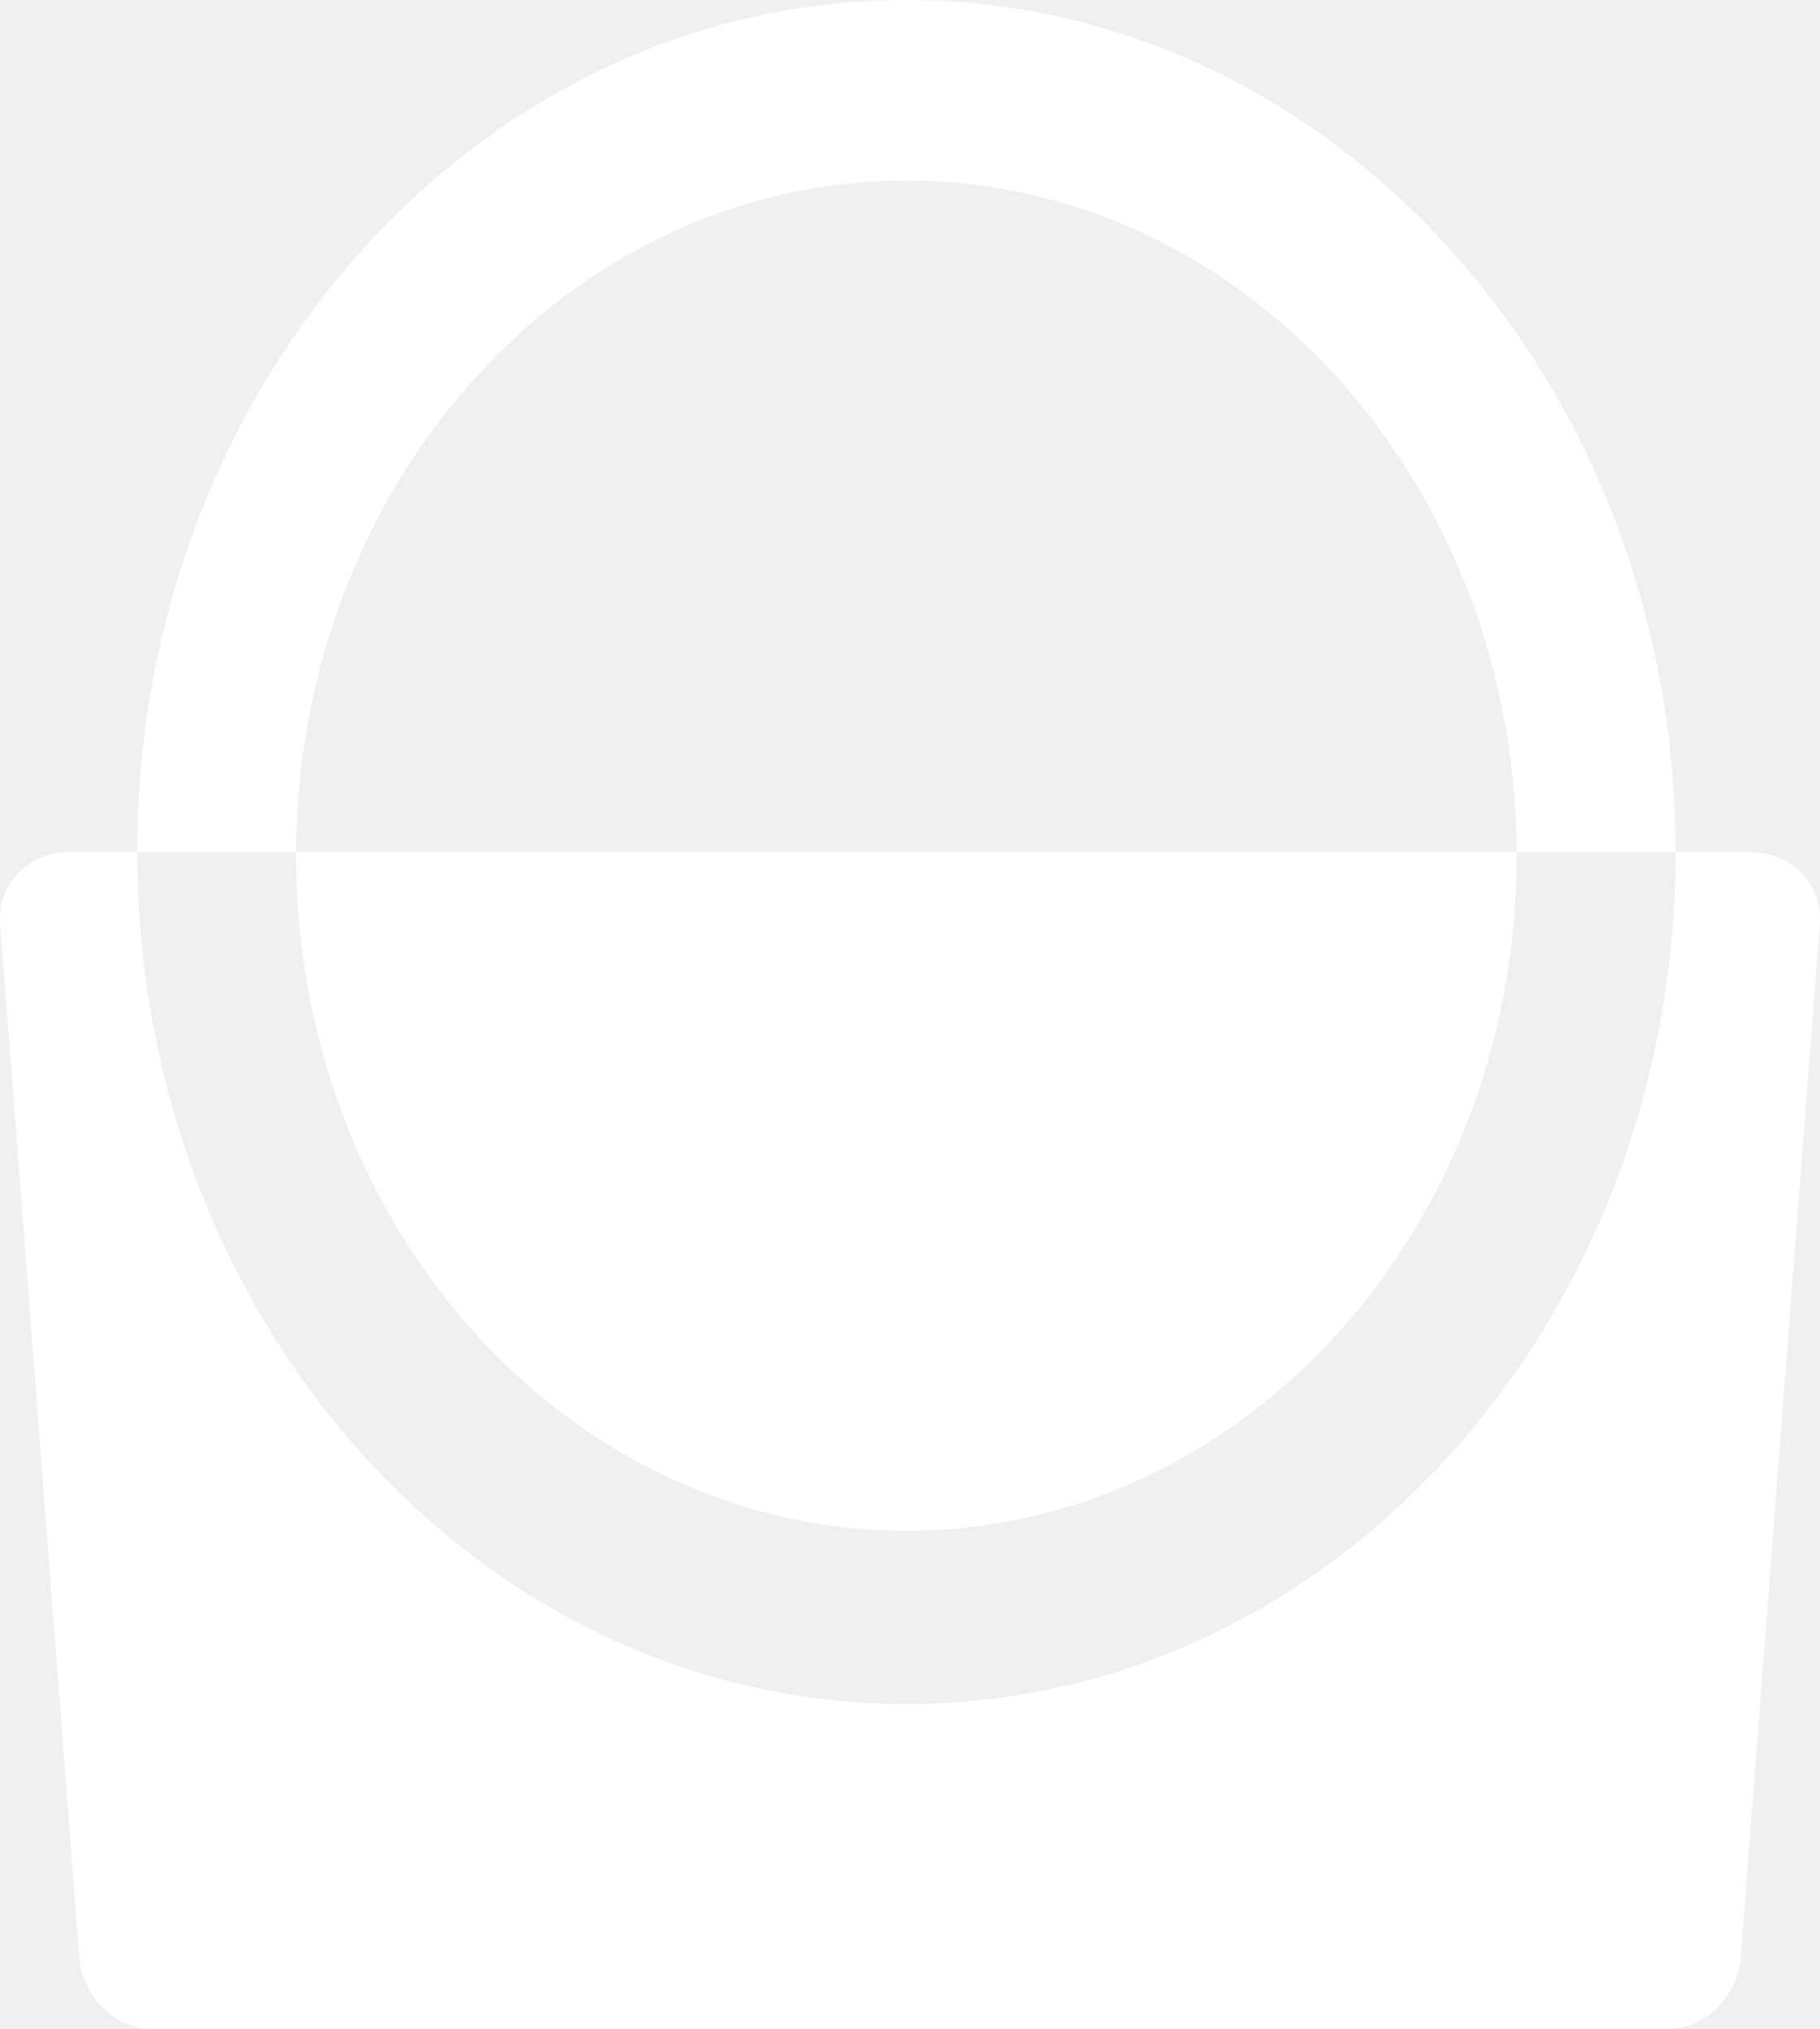
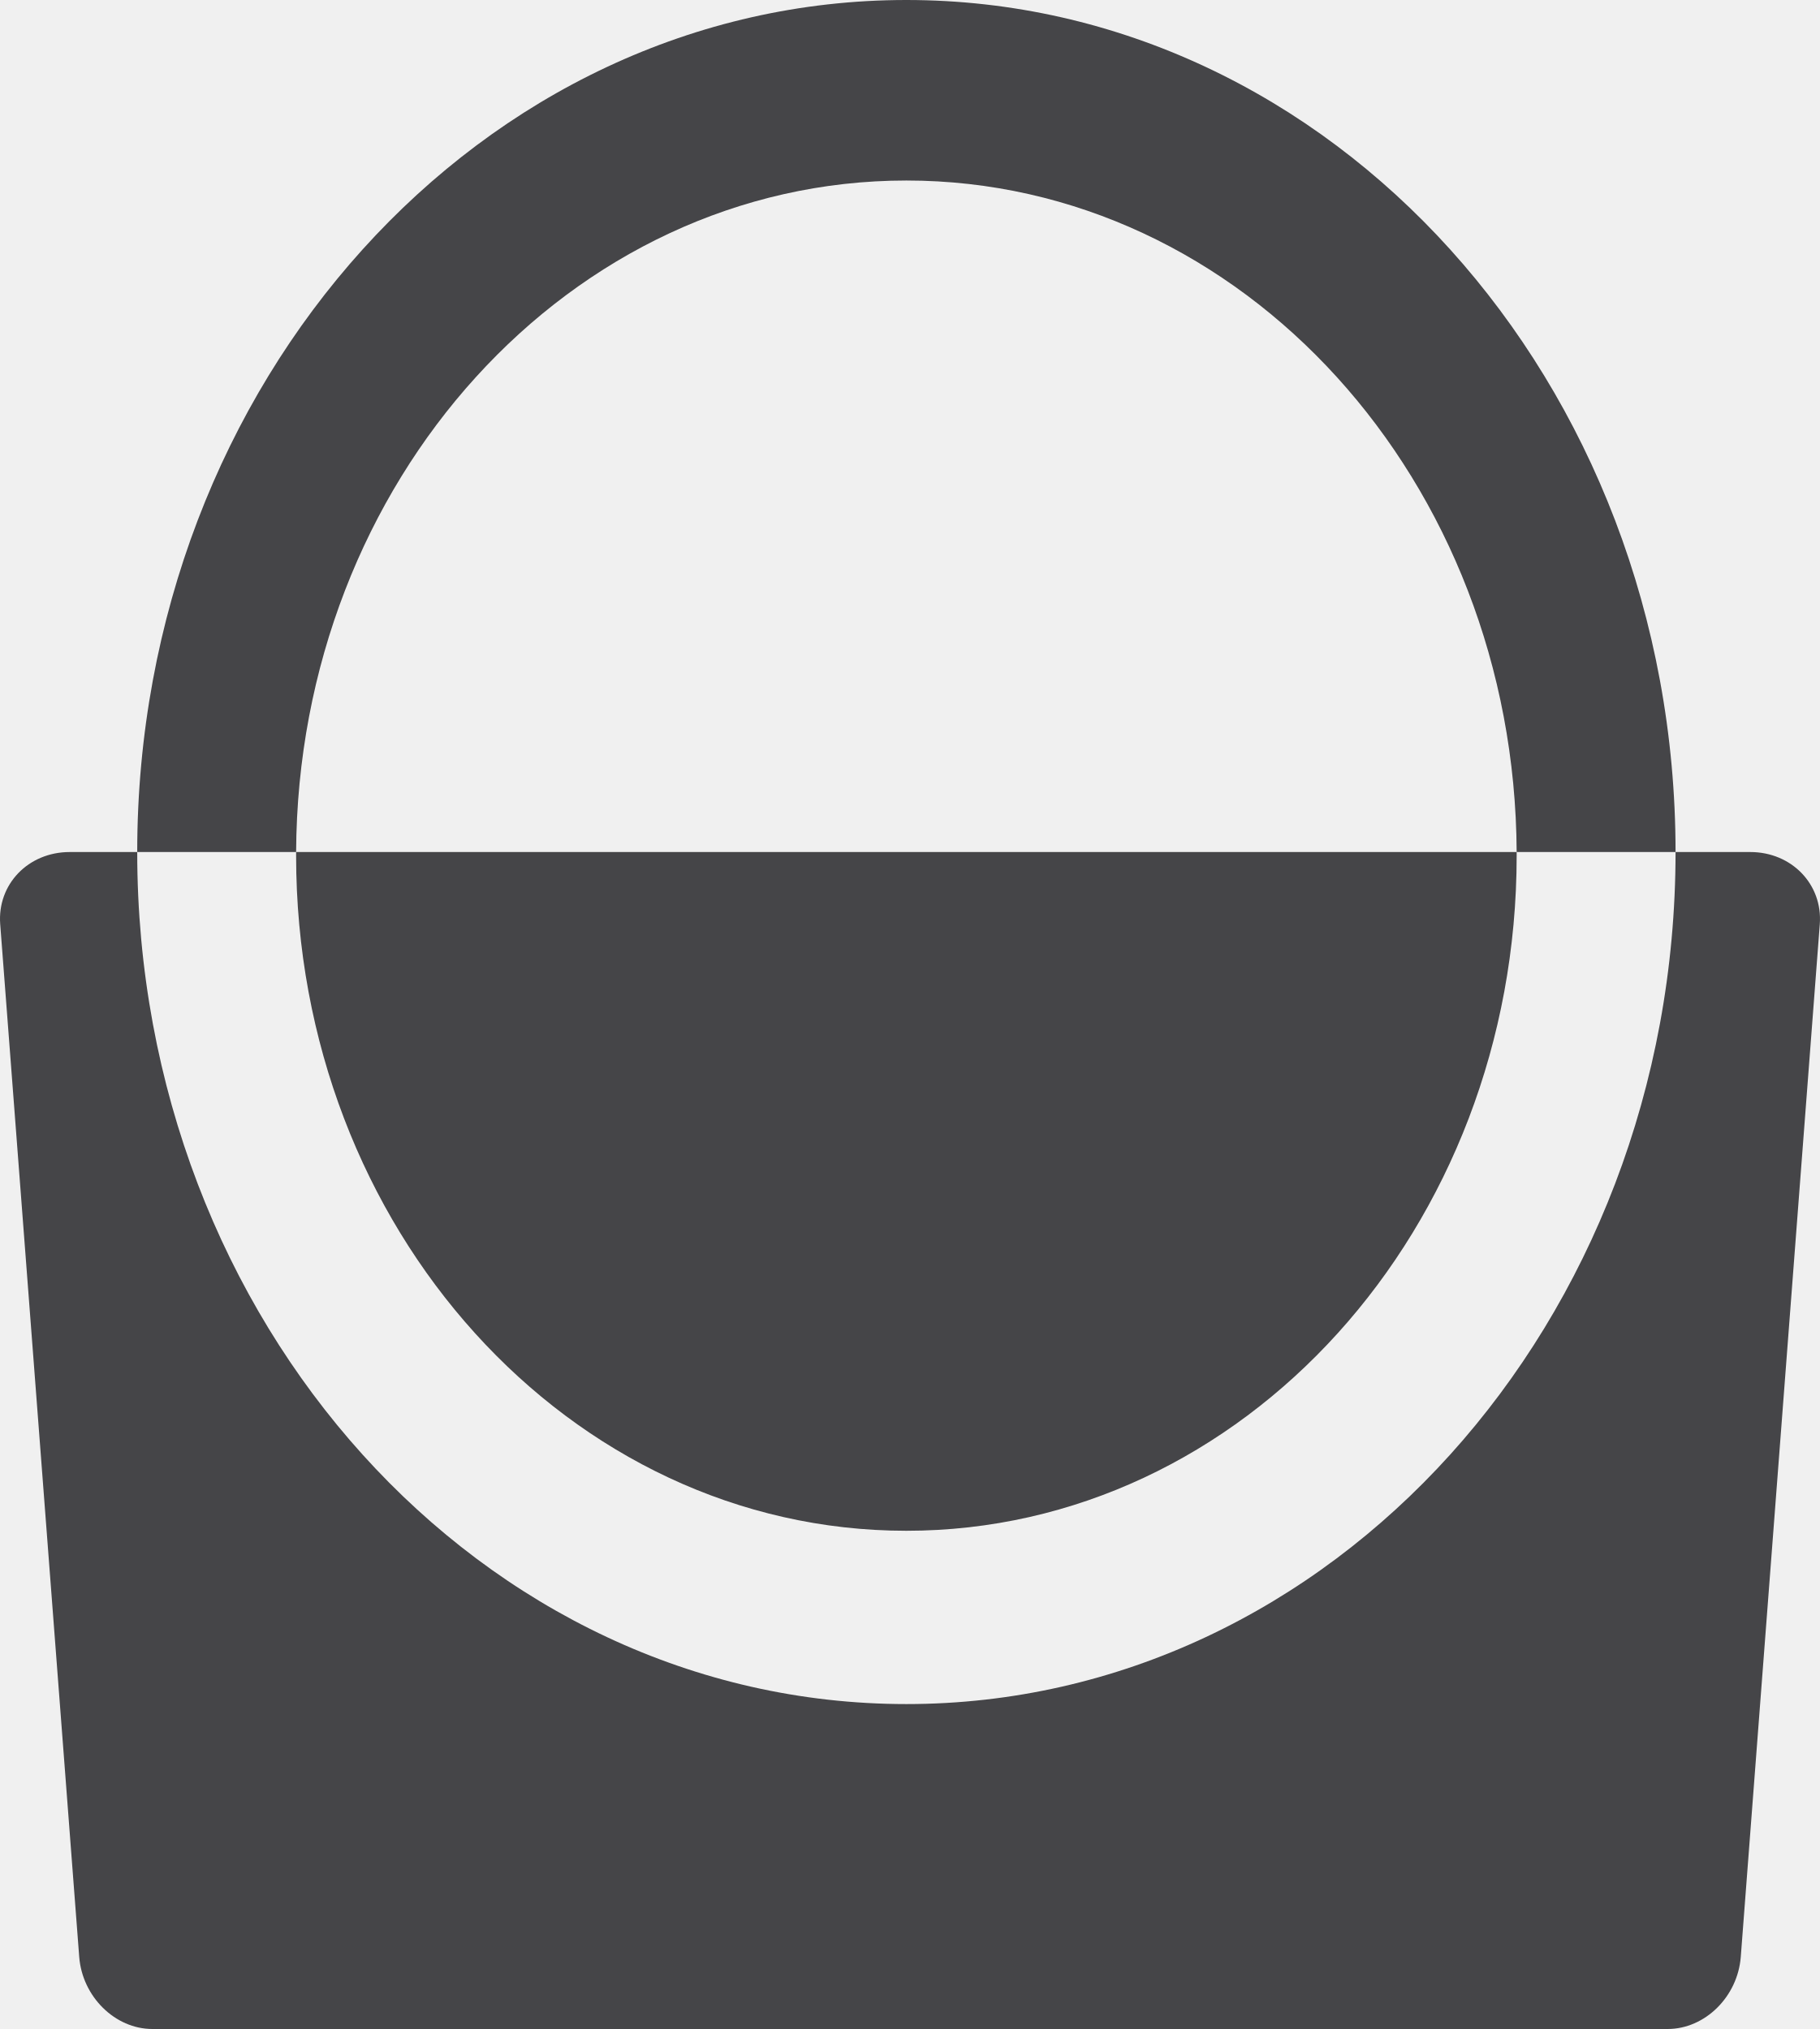
<svg xmlns="http://www.w3.org/2000/svg" width="252px" height="281px" viewBox="0 0 252 281" version="1.1">
  <defs />
  <g id="Page-1" stroke="none" stroke-width="1" fill="none" fill-rule="evenodd">
-     <g id="Group" fill="#FFFFFF">
+     <g id="Group" fill="#454548">
      <path d="M9.653,118 L242.347,118 C248.085,118 252.393,122.487 251.972,127.997 L241.032,271.003 C240.61,276.524 236.081,281 230.901,281 L21.1,281 C15.926,281 11.389,276.513 10.968,271.003 L0.029,127.997 C-0.394,122.476 3.907,118 9.653,118 Z M232,118 C232,183.17 184.318,236 125.5,236 C66.682,236 19,183.17 19,118 L41.001,118 C41,118.167 41,118.333 41,118.5 C41,170.139 78.832,212 125.5,212 C172.168,212 210,170.139 210,118.5 C210,118.333 210,118.167 209.999,118 L232,118 Z" id="Rectangle-22" />
      <path d="M232,118 C232,52.83 184.318,0 125.5,0 C66.682,0 19,52.83 19,118 L41.001,118 C41.244,66.591 78.983,25 125.5,25 C172.017,25 209.756,66.591 209.999,118 L232,118 Z" id="Oval-159" />
    </g>
  </g>
</svg>
